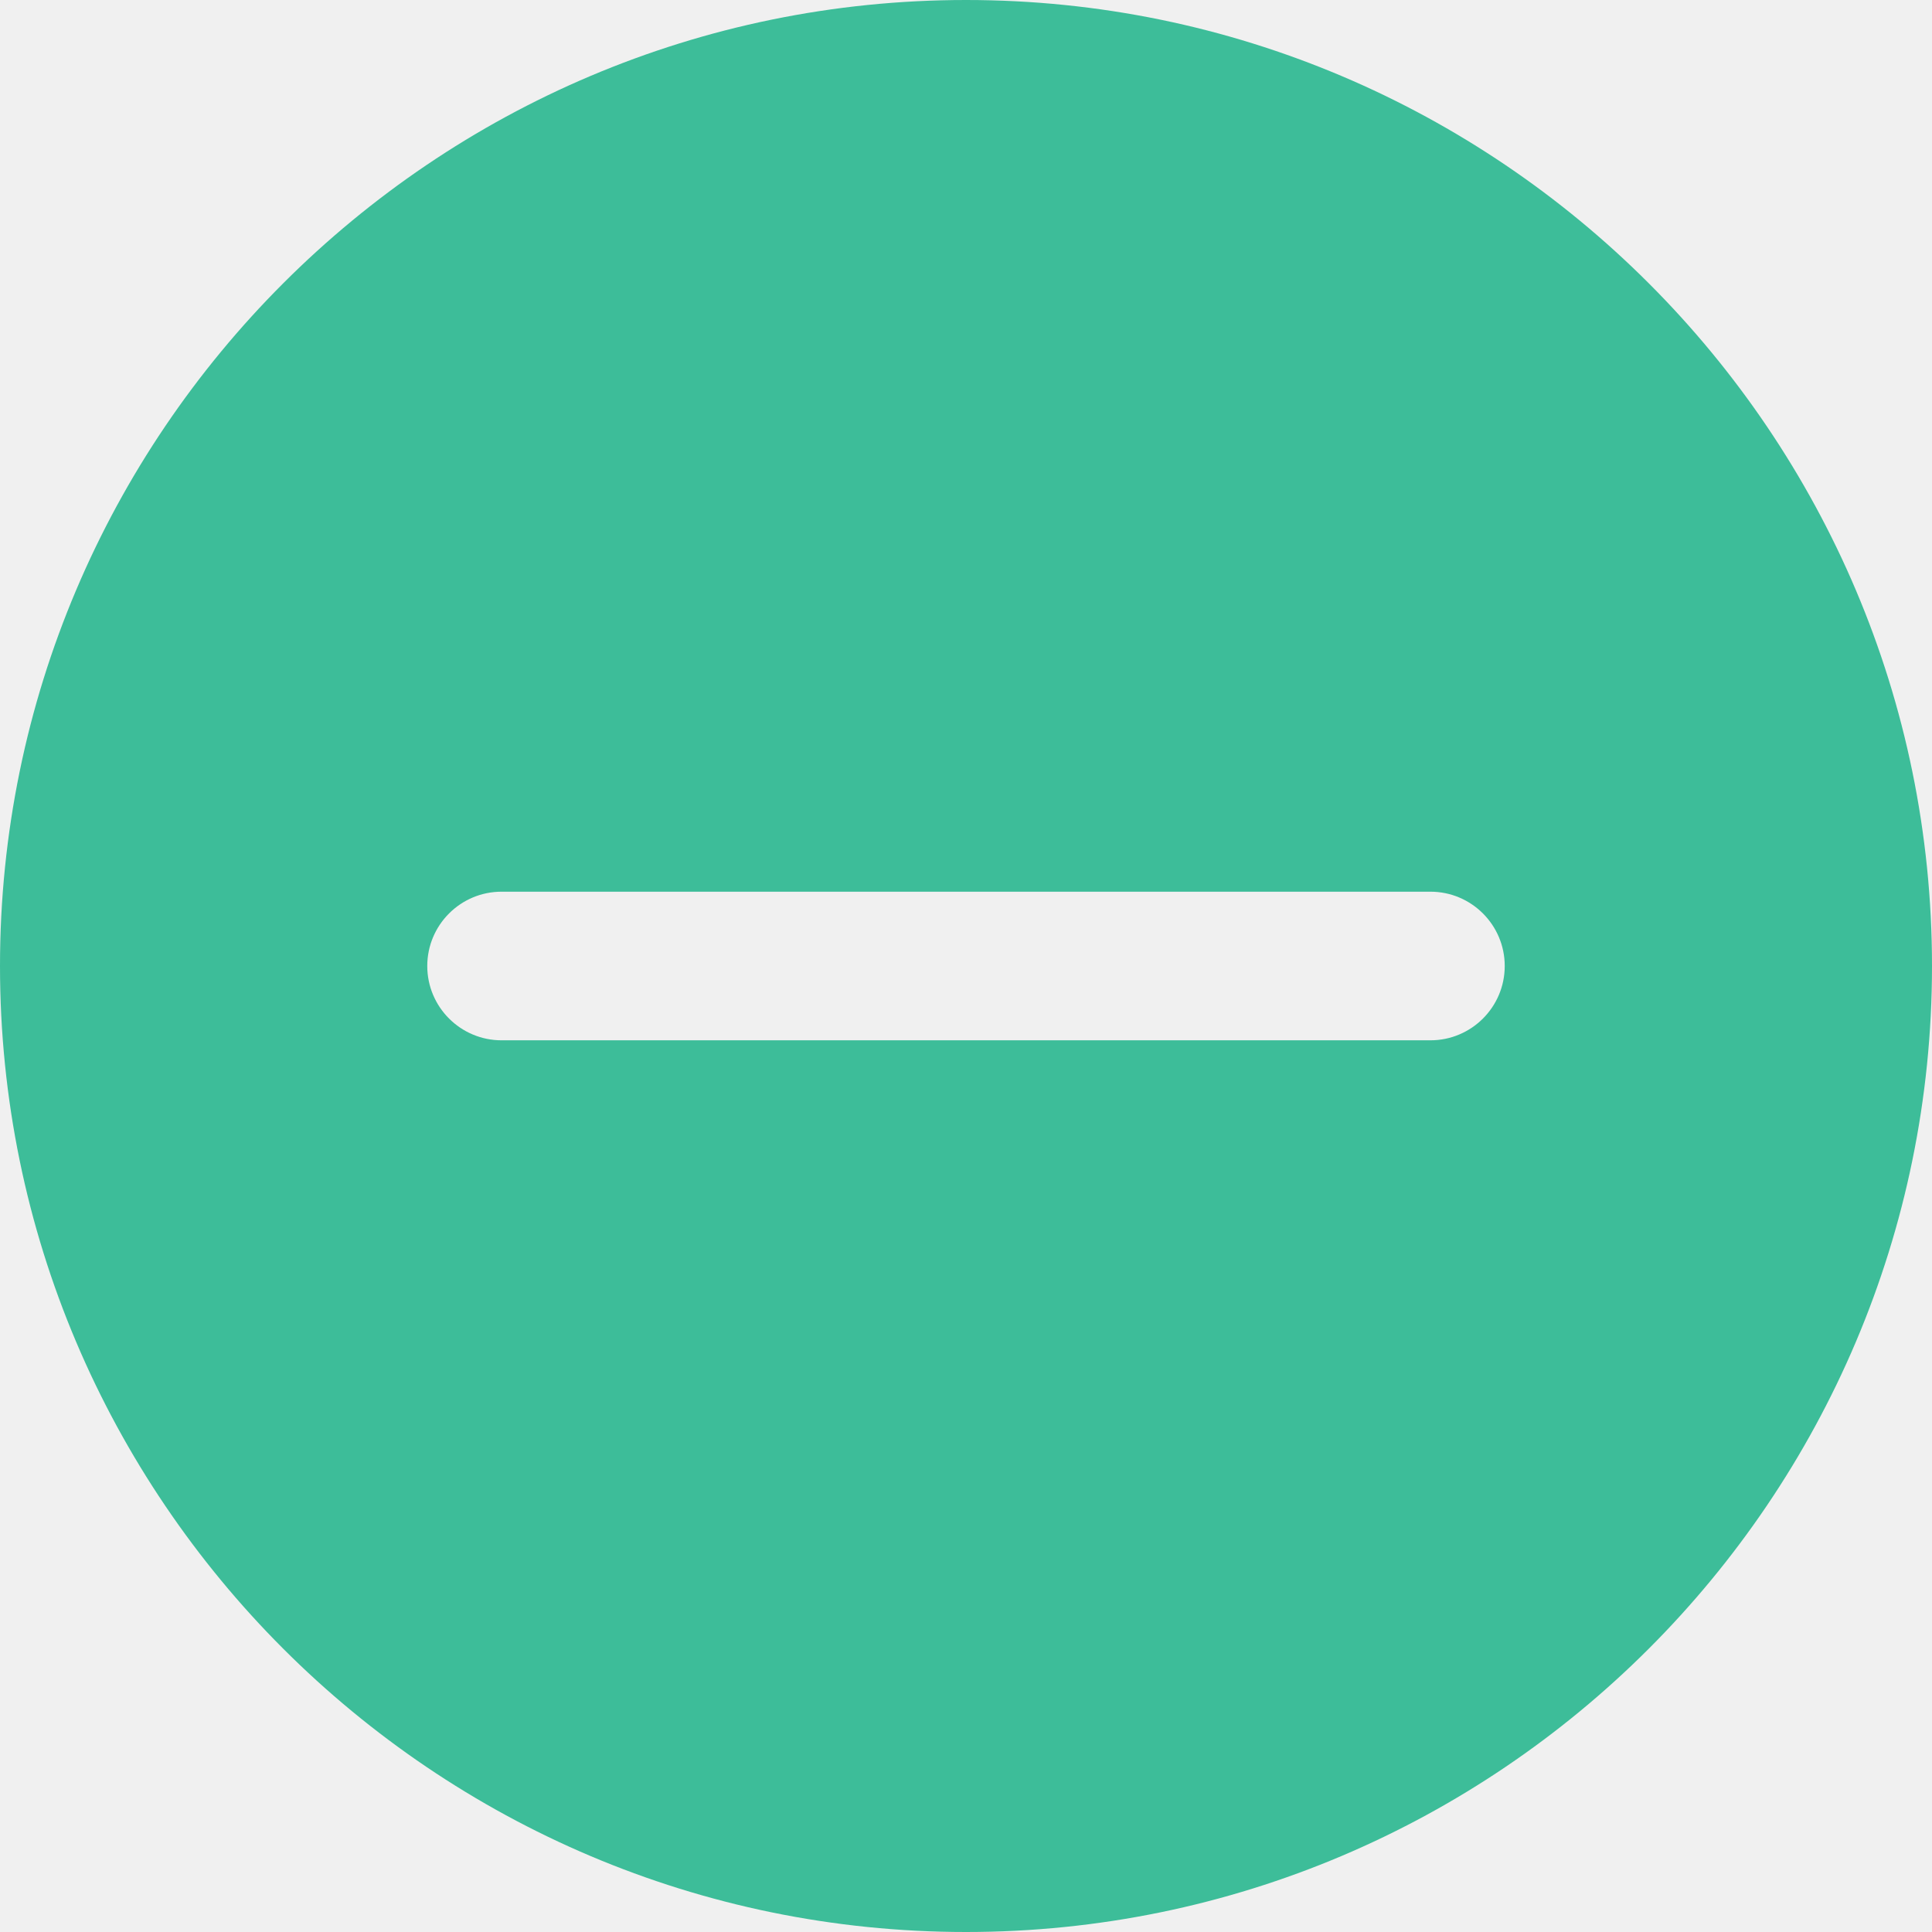
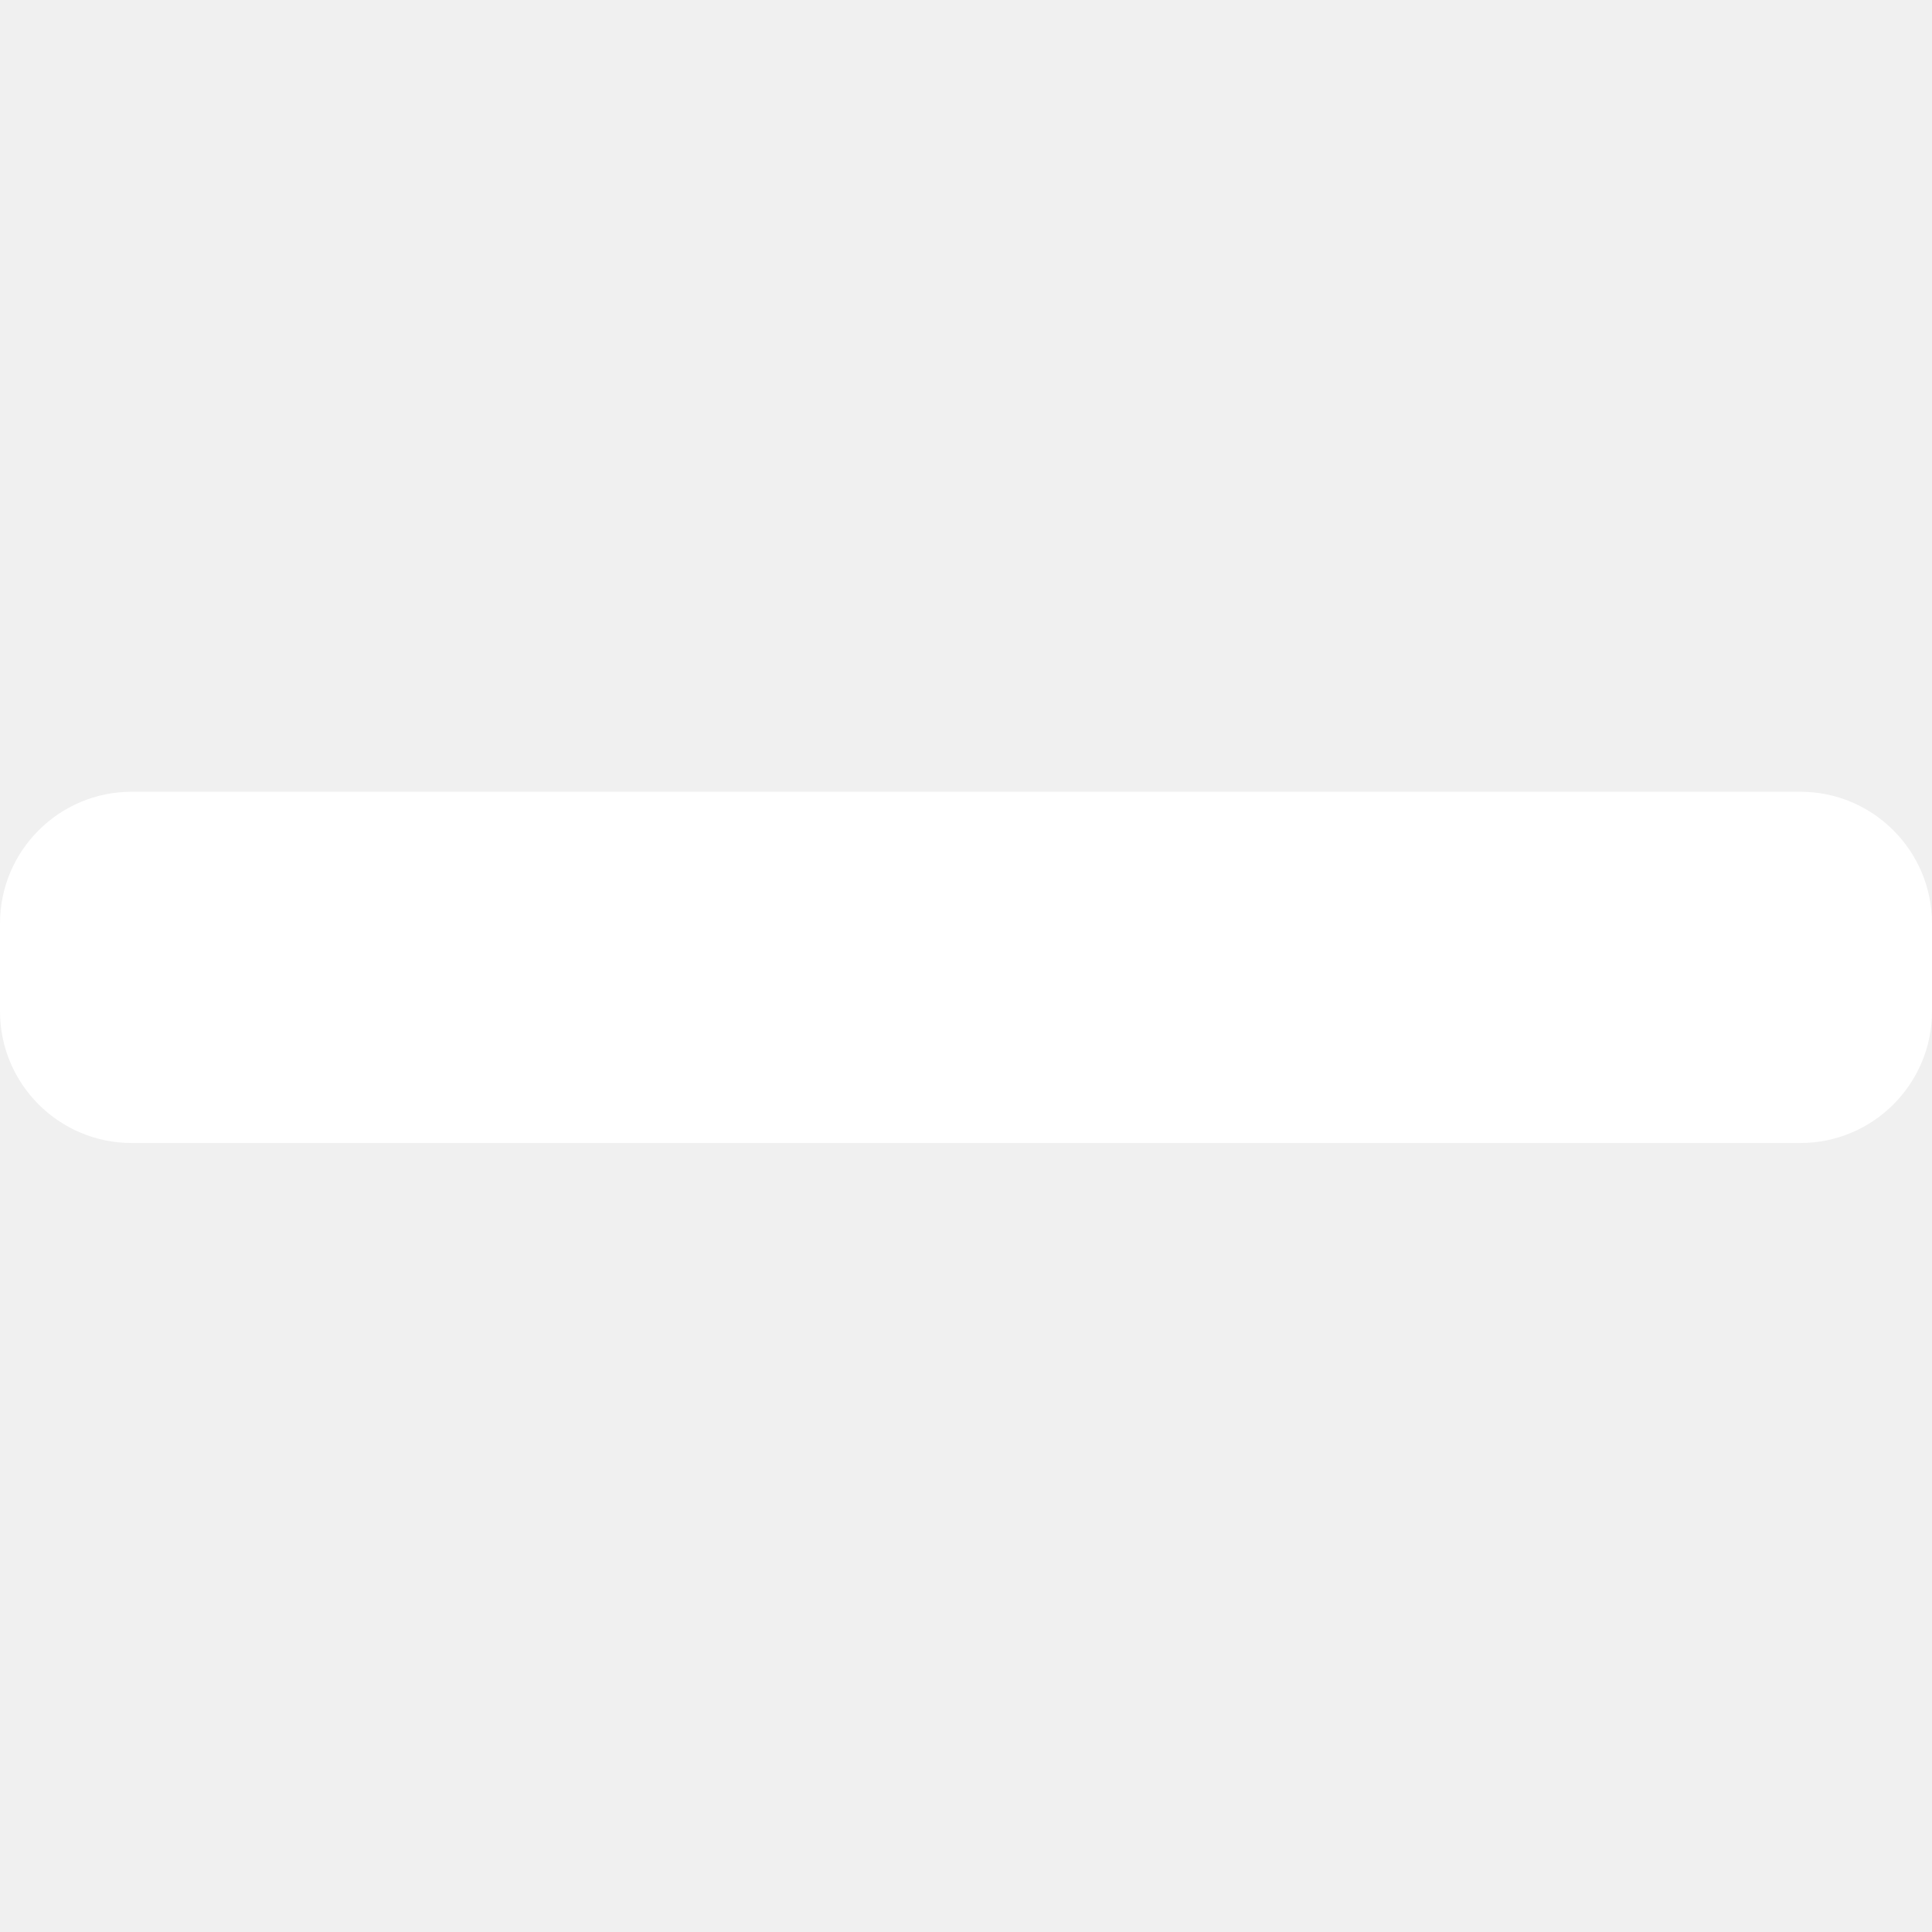
- <svg xmlns="http://www.w3.org/2000/svg" version="1.1" id="Capa_1" x="0px" y="0px" viewBox="0 0 52 52" style="enable-background:new 0 0 52 52;" xml:space="preserve" width="512px" height="512px">
+ <svg xmlns="http://www.w3.org/2000/svg" height="512px" viewBox="0 -192 469.333 469" width="512px" class="">
  <g>
-     <path d="M26,0C11.664,0,0,11.663,0,26s11.664,26,26,26s26-11.663,26-26S40.336,0,26,0z M38.5,28h-25c-1.104,0-2-0.896-2-2  s0.896-2,2-2h25c1.104,0,2,0.896,2,2S39.604,28,38.5,28z" data-original="#000000" class="active-path" data-old_color="#000000" fill="#3DBD99" />
+     <path d="m437.332.168h-405.332c-17.664 0-32 14.336-32 32v21.332c0 17.664 14.336 32 32 32h405.332c17.664 0 32-14.336 32-32v-21.332c0-17.664-14.336-32-32-32zm0 0" data-original="#000000" class="active-path" data-old_color="#000000" fill="#FFFFFF" />
  </g>
</svg>
